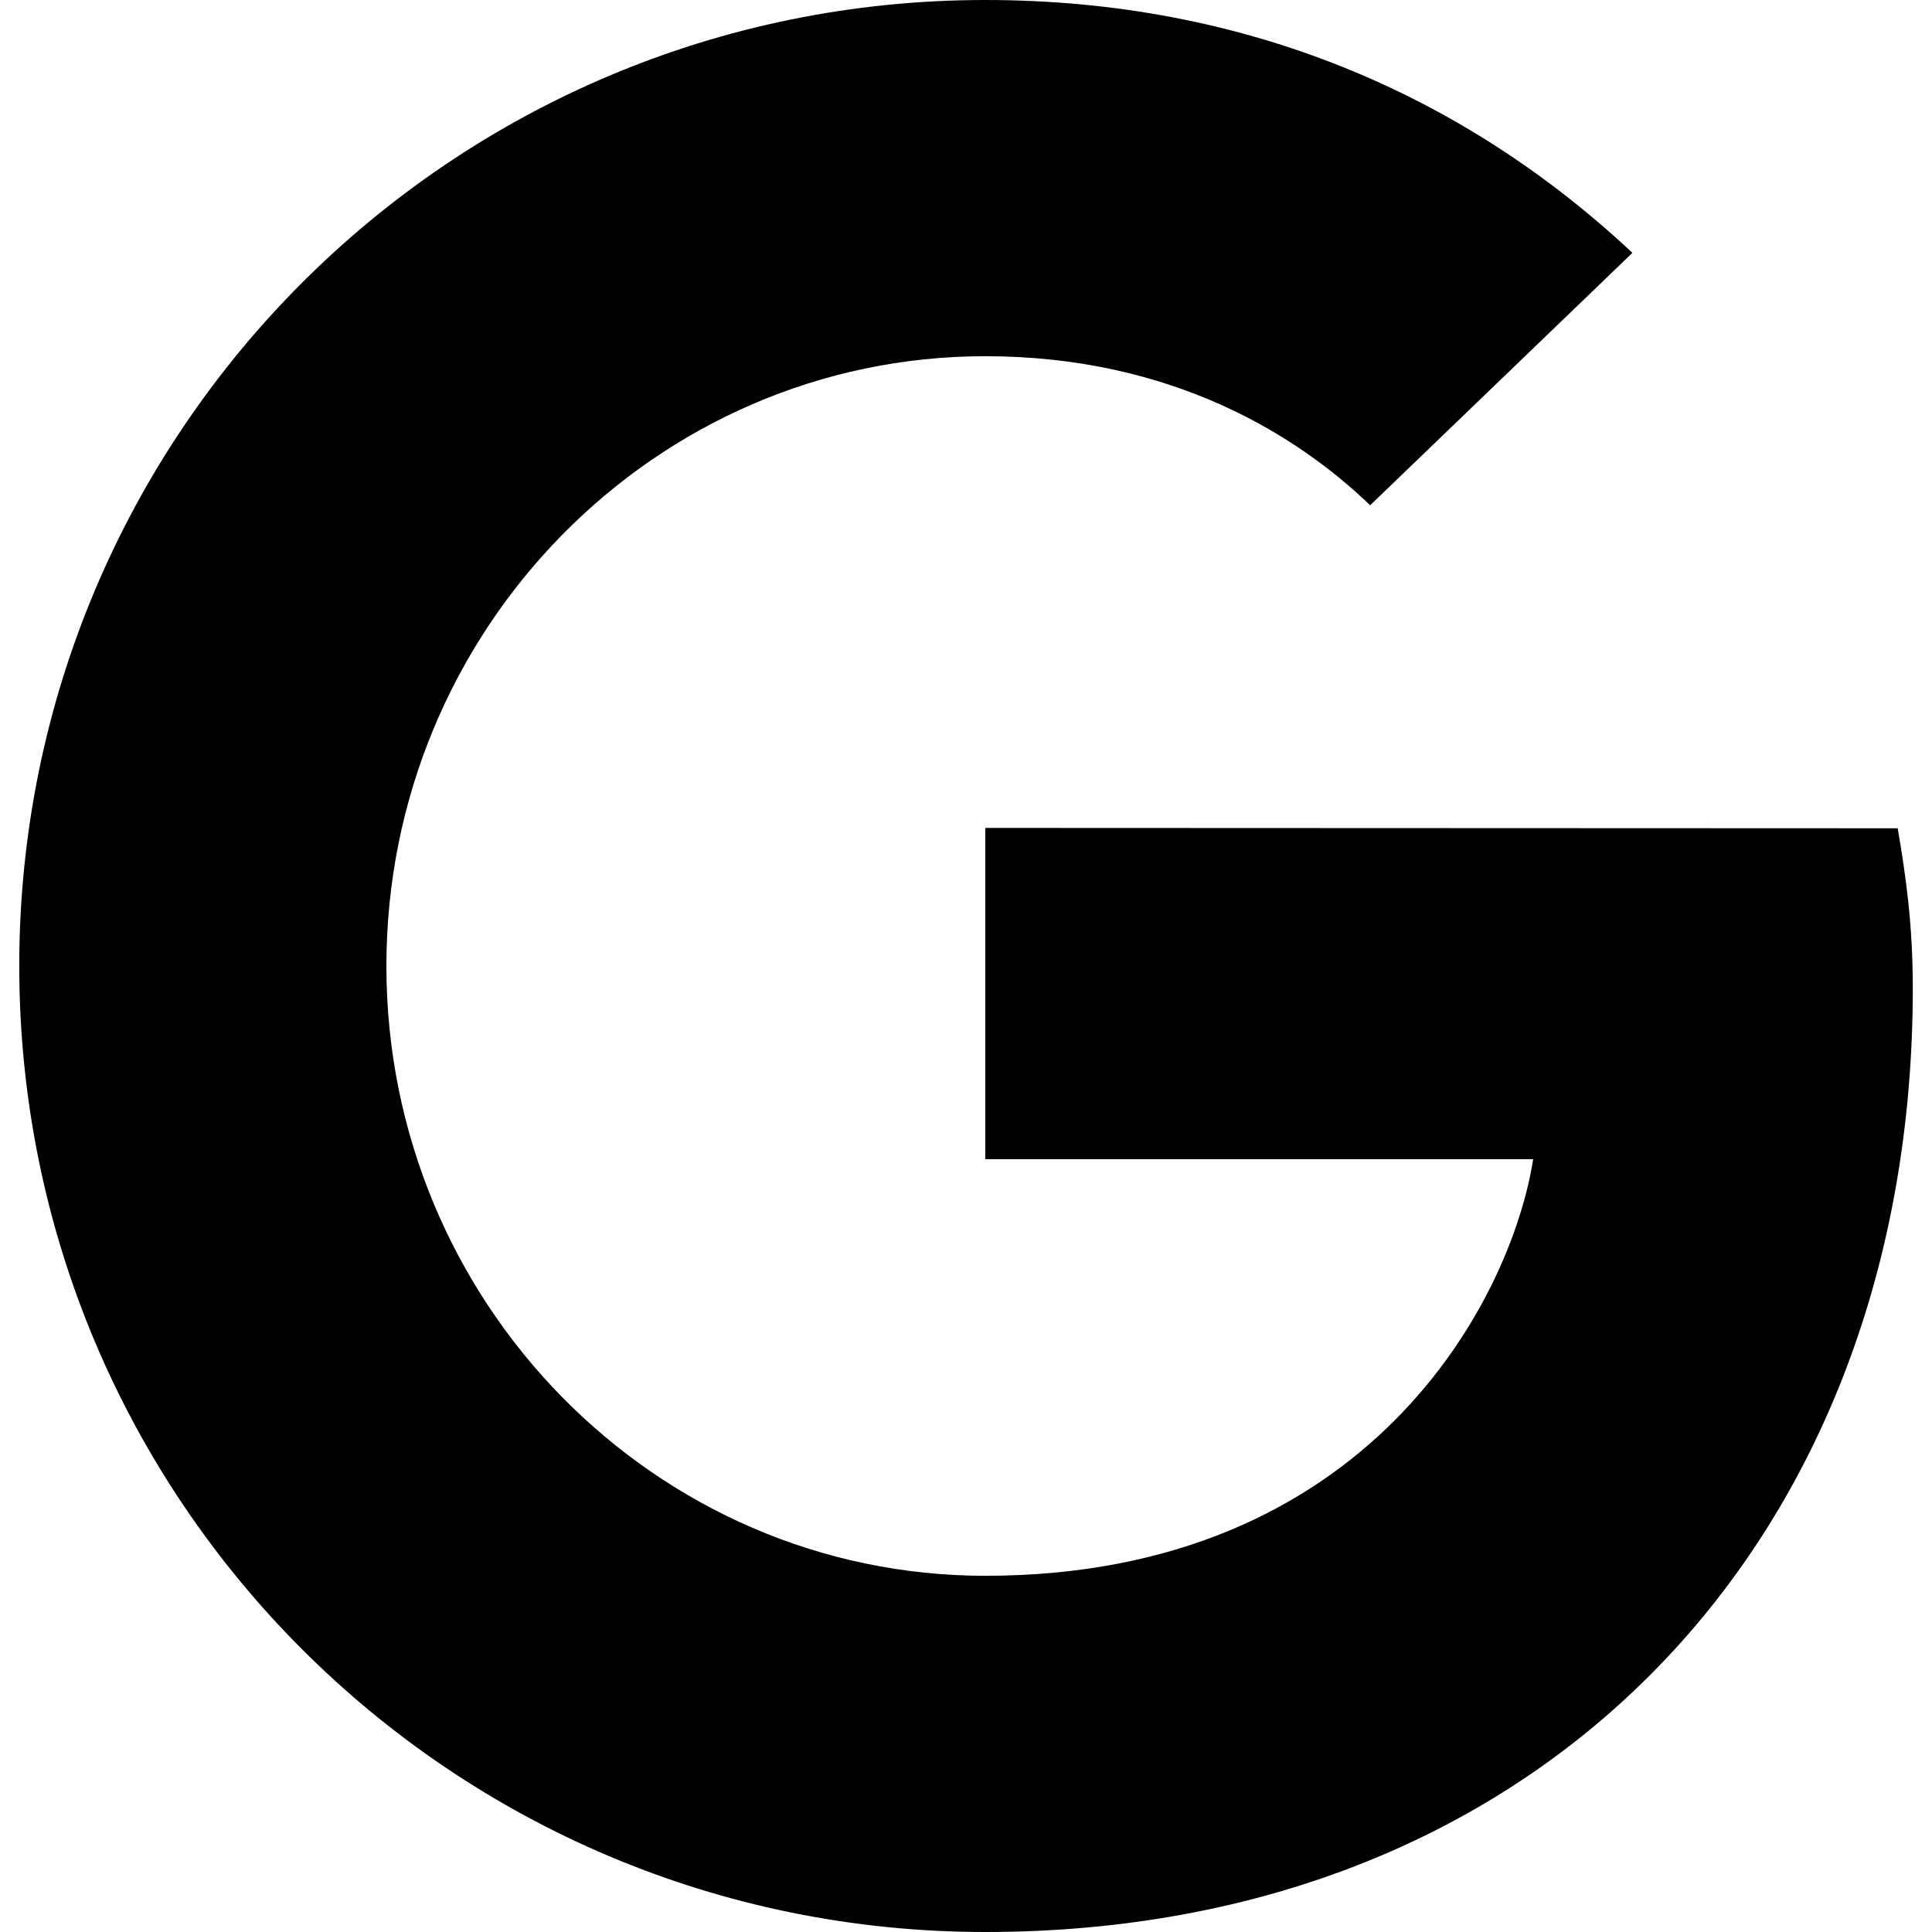
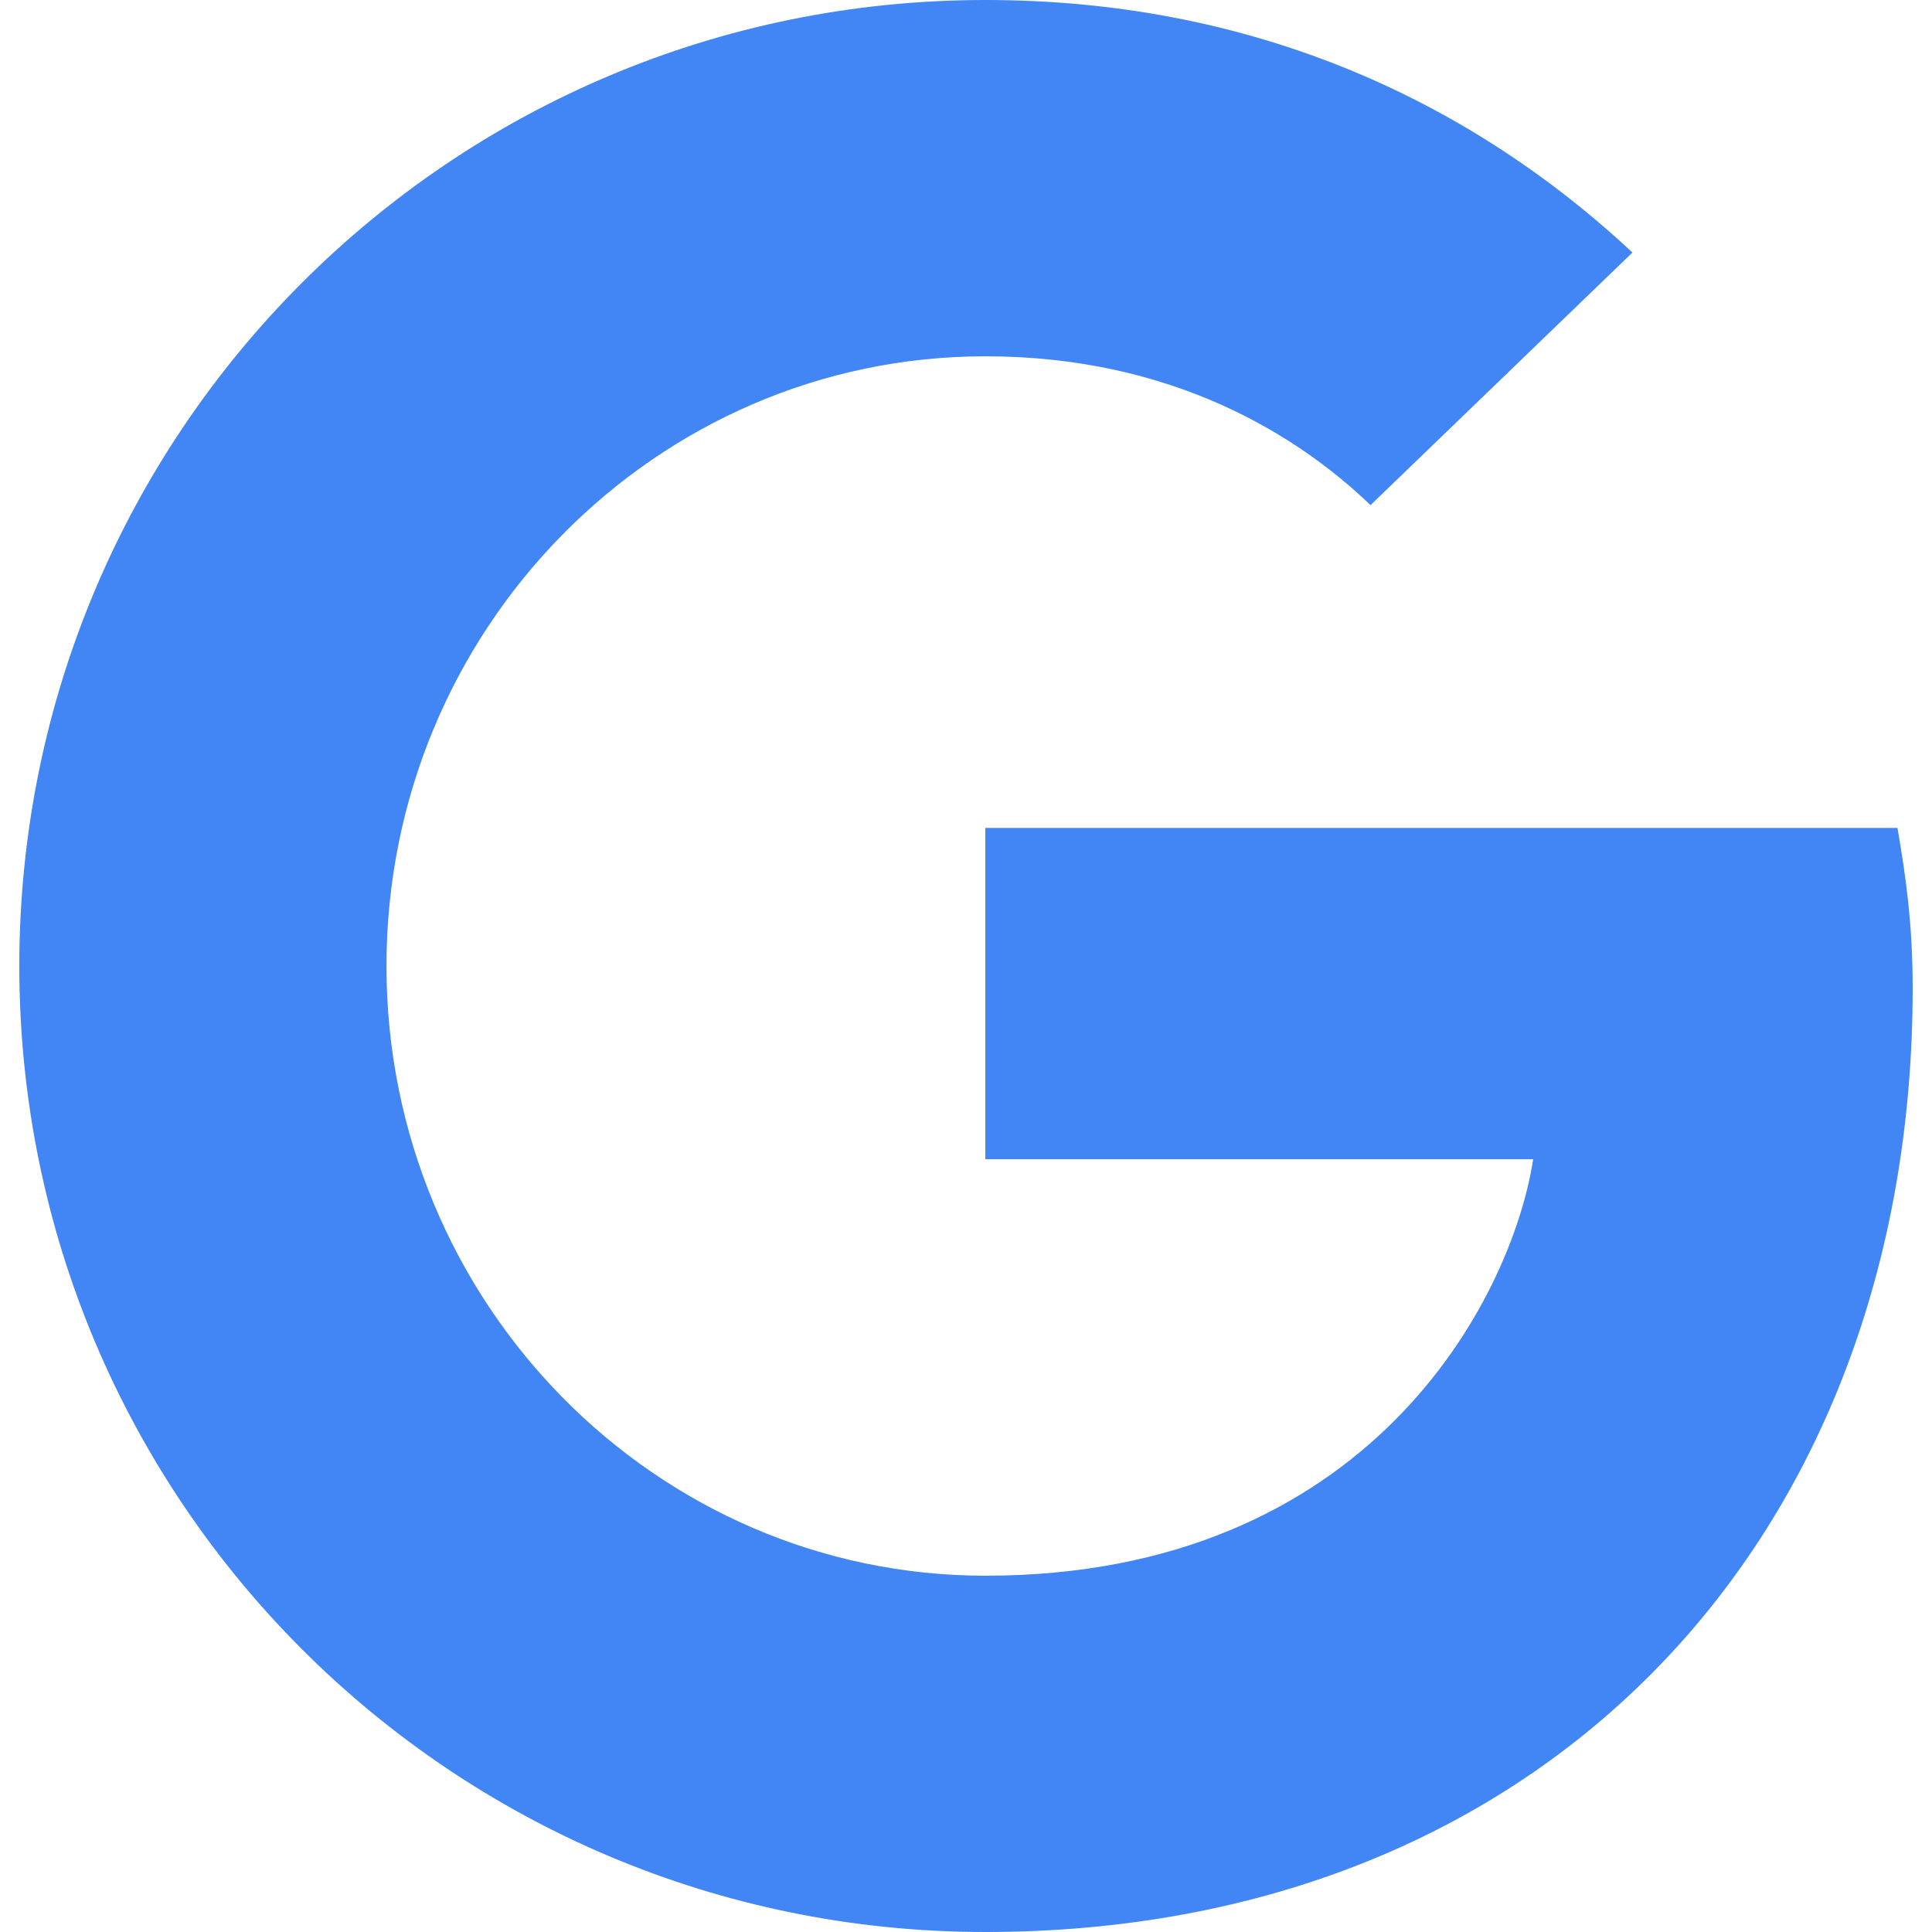
- <svg xmlns="http://www.w3.org/2000/svg" version="1.1" width="32" height="32" viewBox="0 0 32 32">
-   <path d="M16.319 13.713v5.487h9.075c-0.369 2.356-2.744 6.9-9.075 6.9-5.463 0-9.919-4.525-9.919-10.1s4.456-10.1 9.919-10.1c3.106 0 5.188 1.325 6.375 2.469l4.344-4.181c-2.788-2.612-6.4-4.188-10.719-4.188-8.844 0-16 7.156-16 16s7.156 16 16 16c9.231 0 15.363-6.494 15.363-15.631 0-1.050-0.113-1.85-0.25-2.65l-15.113-0.006z" />
+ <svg xmlns="http://www.w3.org/2000/svg" version="1.1" width="24" height="24" viewBox="0 0 24 24">
+   <path fill="#4285f4" d="M12.24 10.285v4.115h6.806c-0.275 1.765-2.056 5.174-6.806 5.174-4.095 0-7.439-3.389-7.439-7.574s3.345-7.574 7.439-7.574c2.33 0 3.891 0.989 4.785 1.849l3.254-3.138c-2.090-1.951-4.8-3.137-8.039-3.137-6.635 0-12 5.365-12 12s5.365 12 12 12c6.926 0 11.52-4.869 11.52-11.726 0-0.788-0.085-1.39-0.189-1.989z" />
</svg>
